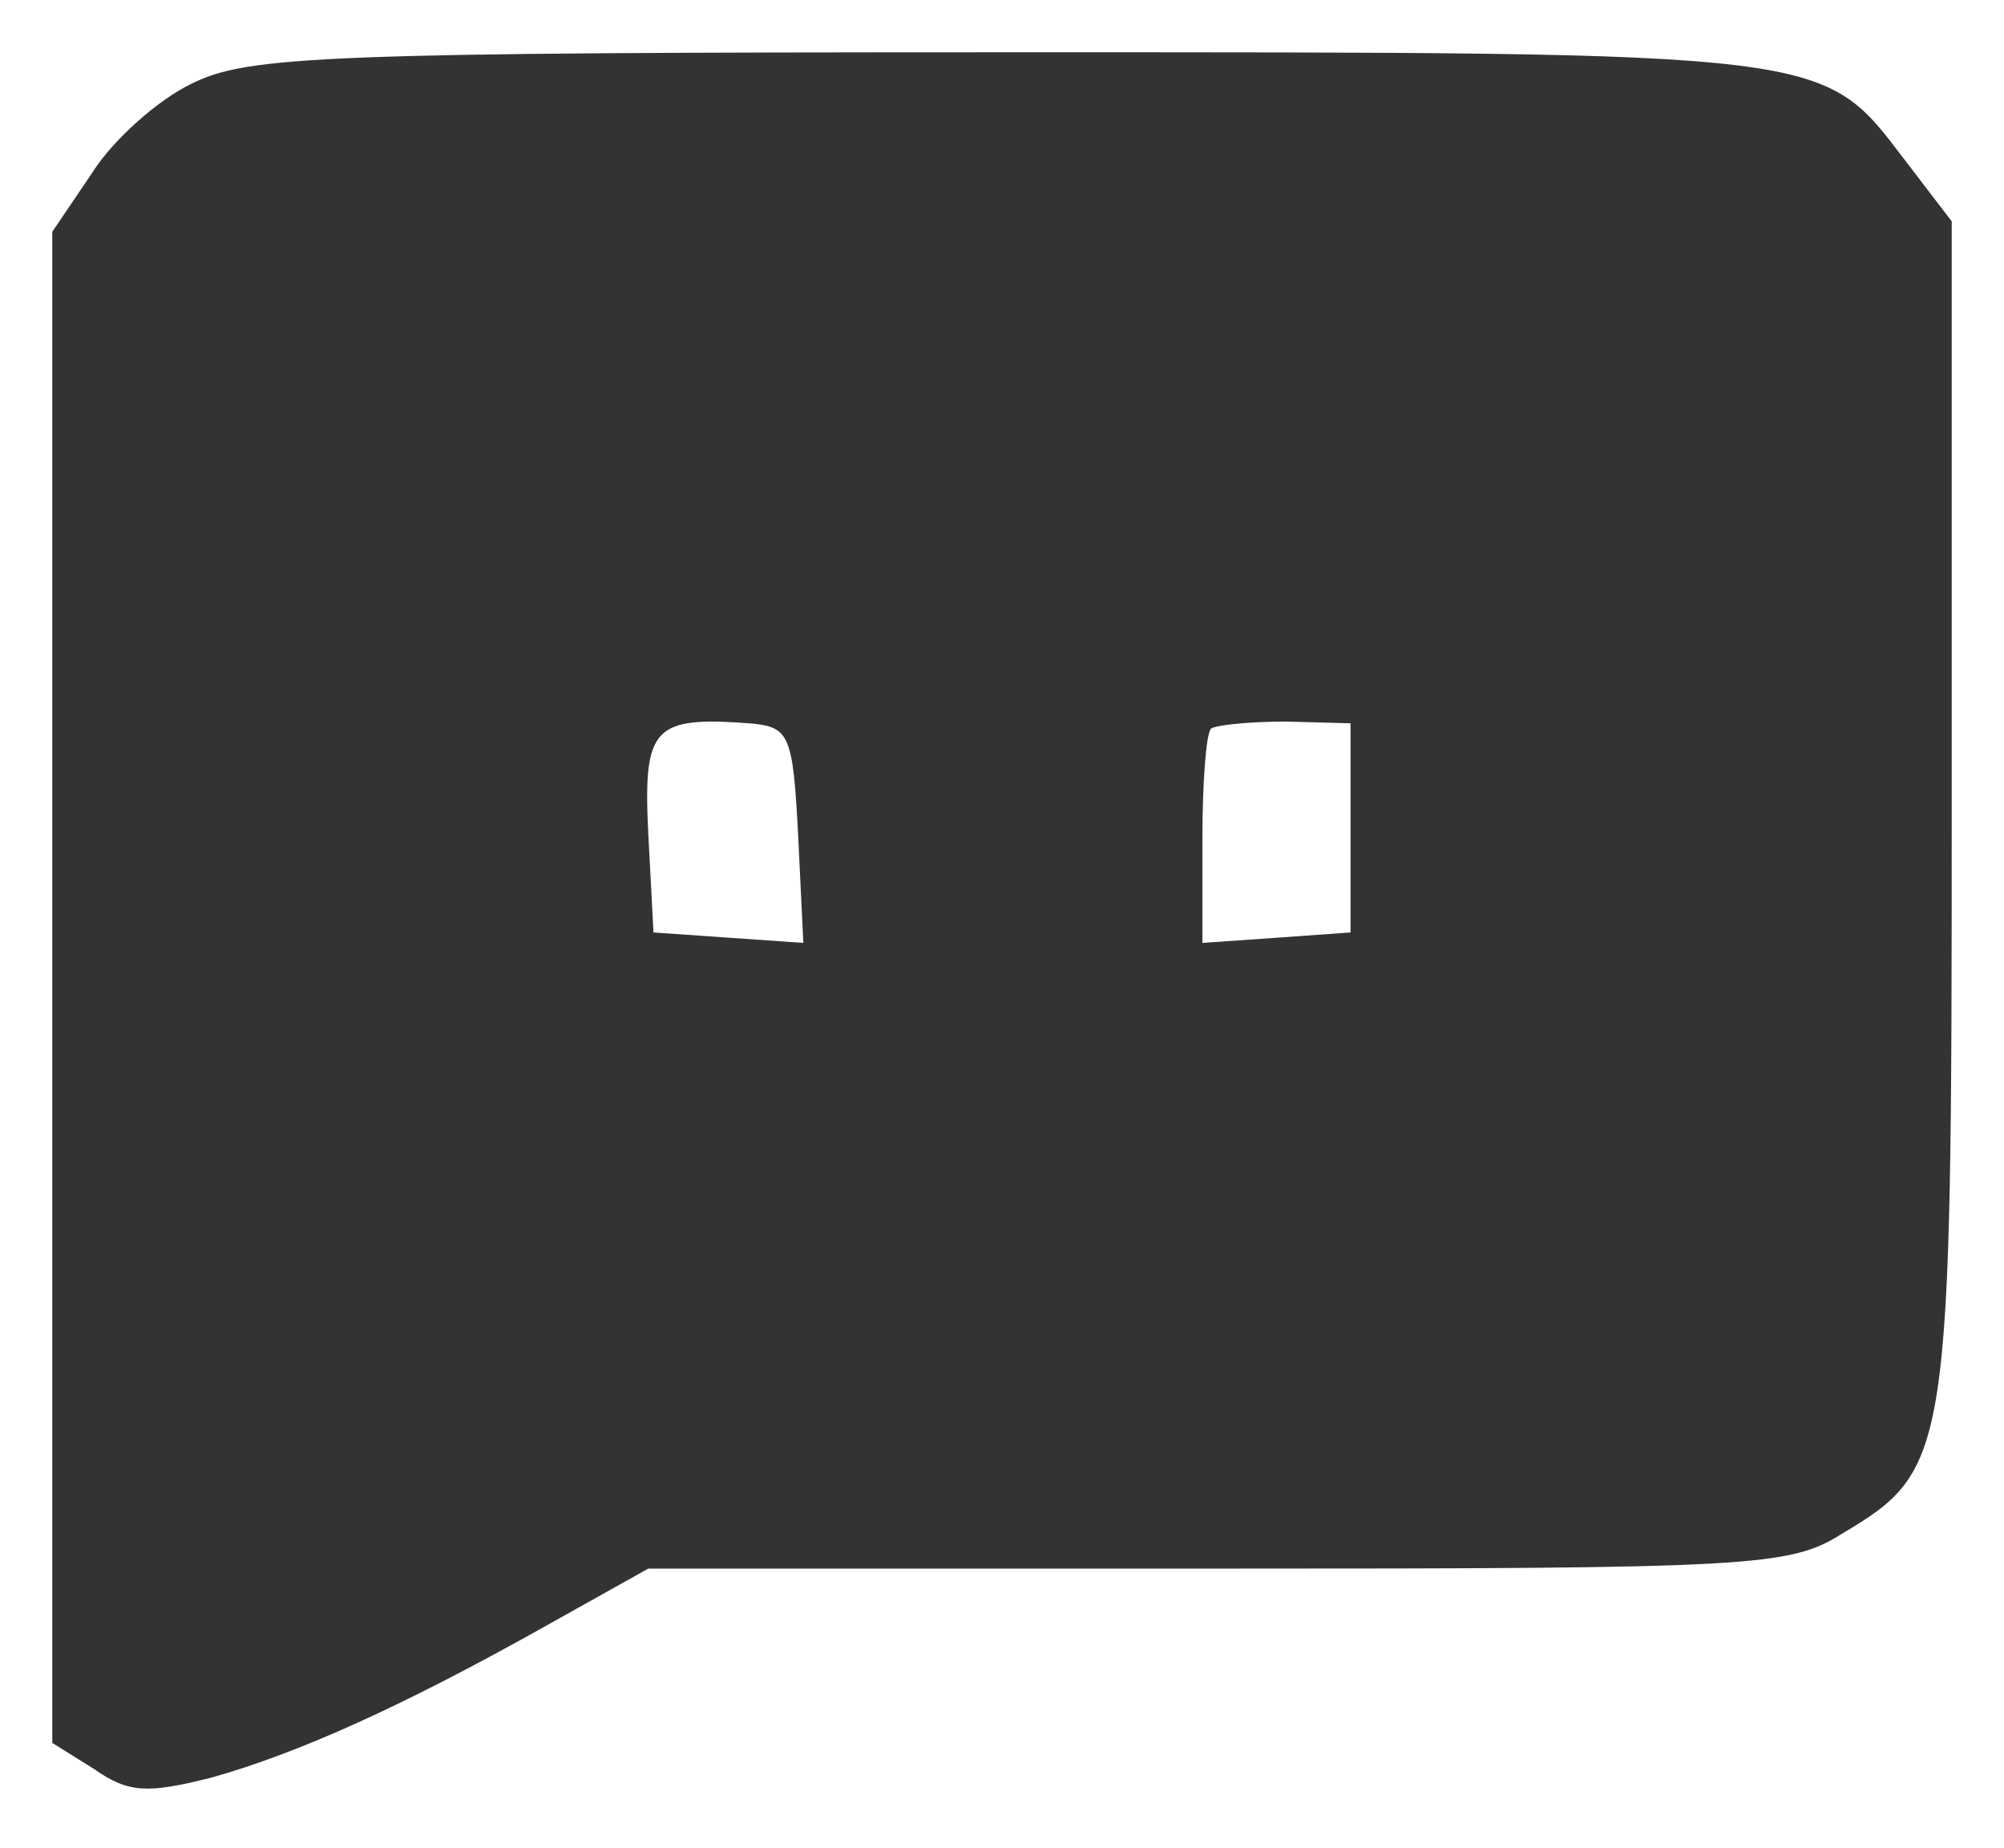
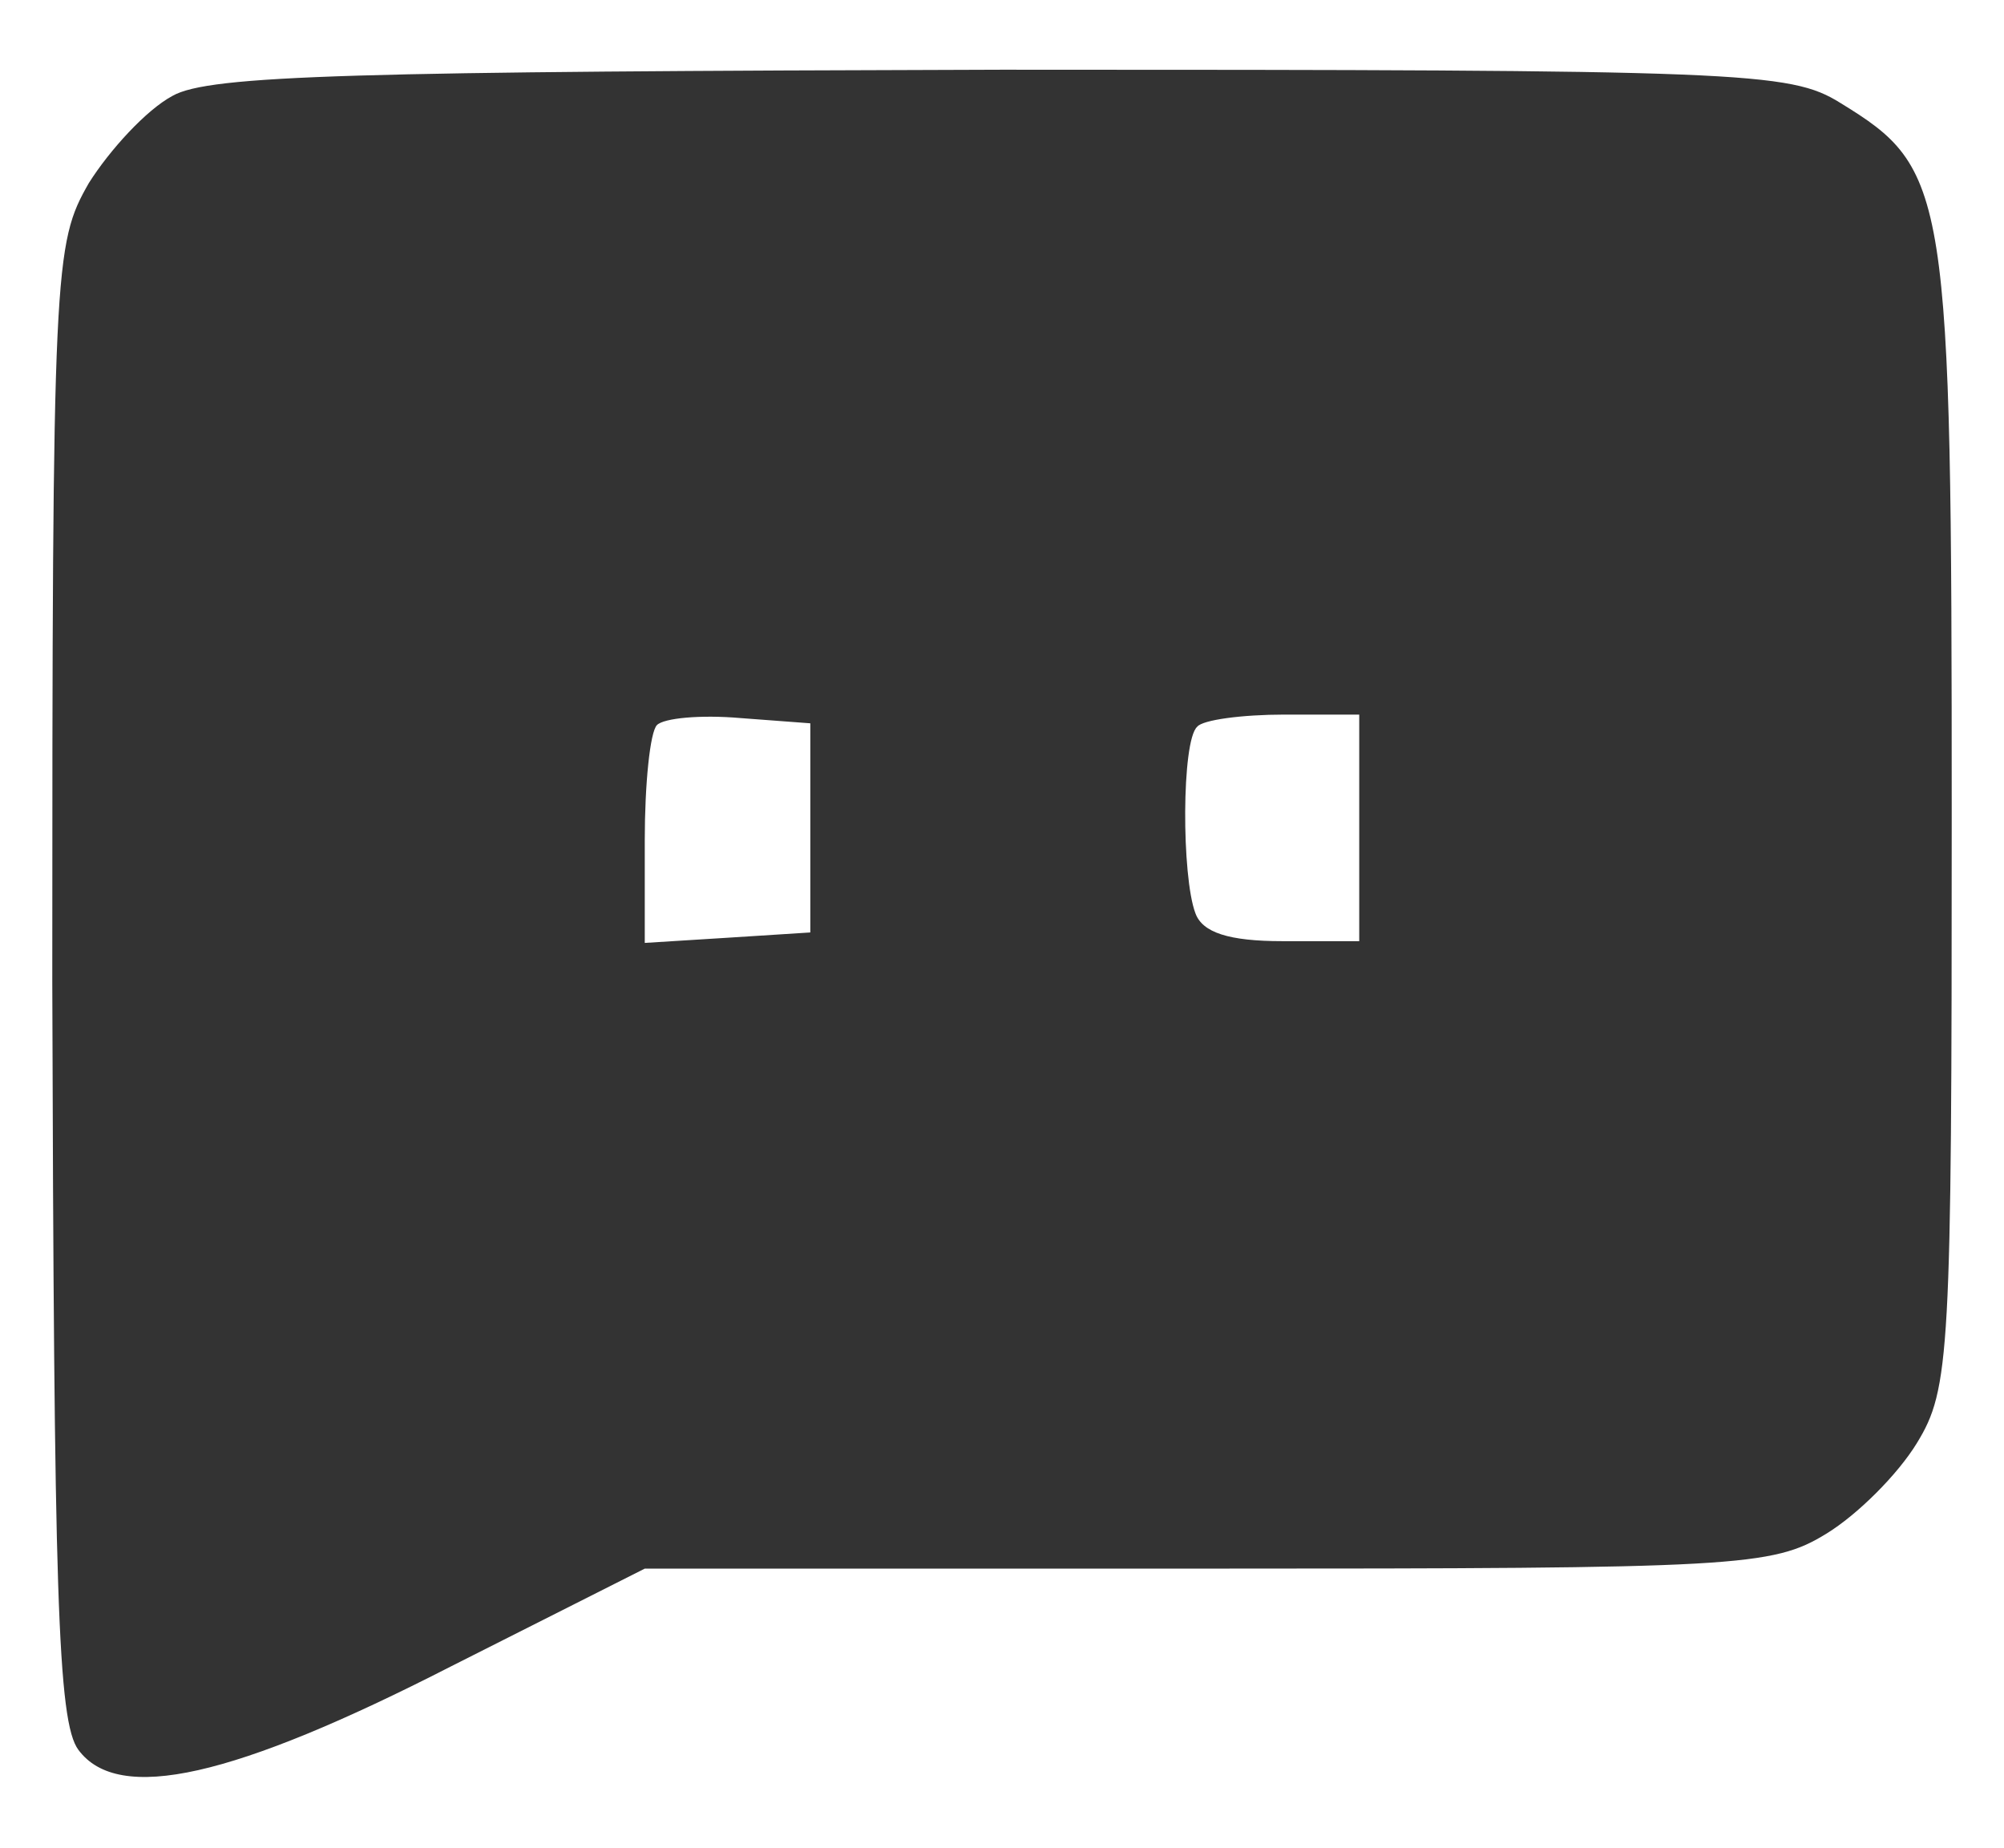
<svg xmlns="http://www.w3.org/2000/svg" version="1.0" width="115pt" height="106pt" viewBox="0 0 115 106" preserveAspectRatio="xMidYMid meet">
  <g transform="translate(0,106) scale(0.1,-0.1)" fill="#333333" stroke="none">
-     <path d="M110 1012 c-19 -9 -45 -32 -57 -51 l-23 -34 0 -433 0 -434 24 -15 c20 -14 31 -14 67 -5 50 14 110 41 192 87 l59 33 326 0 c307 0 329 1 359 20 62 37 63 44 63 416 l0 337 -26 34 c-49 64 -38 63 -516 63 -392 0 -436 -2 -468 -18z m348 -431 l3 -62 -43 3 -43 3 -3 57 c-3 61 3 67 58 63 23 -2 25 -6 28 -64z m317 4 l0 -60 -42 -3 -43 -3 0 59 c0 32 2 61 5 64 3 2 22 4 43 4 l37 -1 0 -60z" />
+     <path d="M99 1005 c-15 -8 -36 -31 -48 -50 -20 -35 -21 -46 -21 -458 1 -350 3 -425 15 -441 23 -31 89 -16 214 48 l111 56 322 0 c305 0 325 1 356 20 18 11 41 34 52 52 19 31 20 51 20 359 0 361 -2 372 -64 410 -29 18 -55 19 -481 19 -371 -1 -455 -3 -476 -15z m366 -420 l0 -60 -47 -3 -48 -3 0 59 c0 32 3 62 7 66 4 4 25 6 48 4 l40 -3 0 -60z m315 0 l0 -65 -44 0 c-31 0 -46 5 -50 16 -8 21 -8 99 1 107 3 4 26 7 50 7 l43 0 0 -65z" />
  </g>
</svg>
